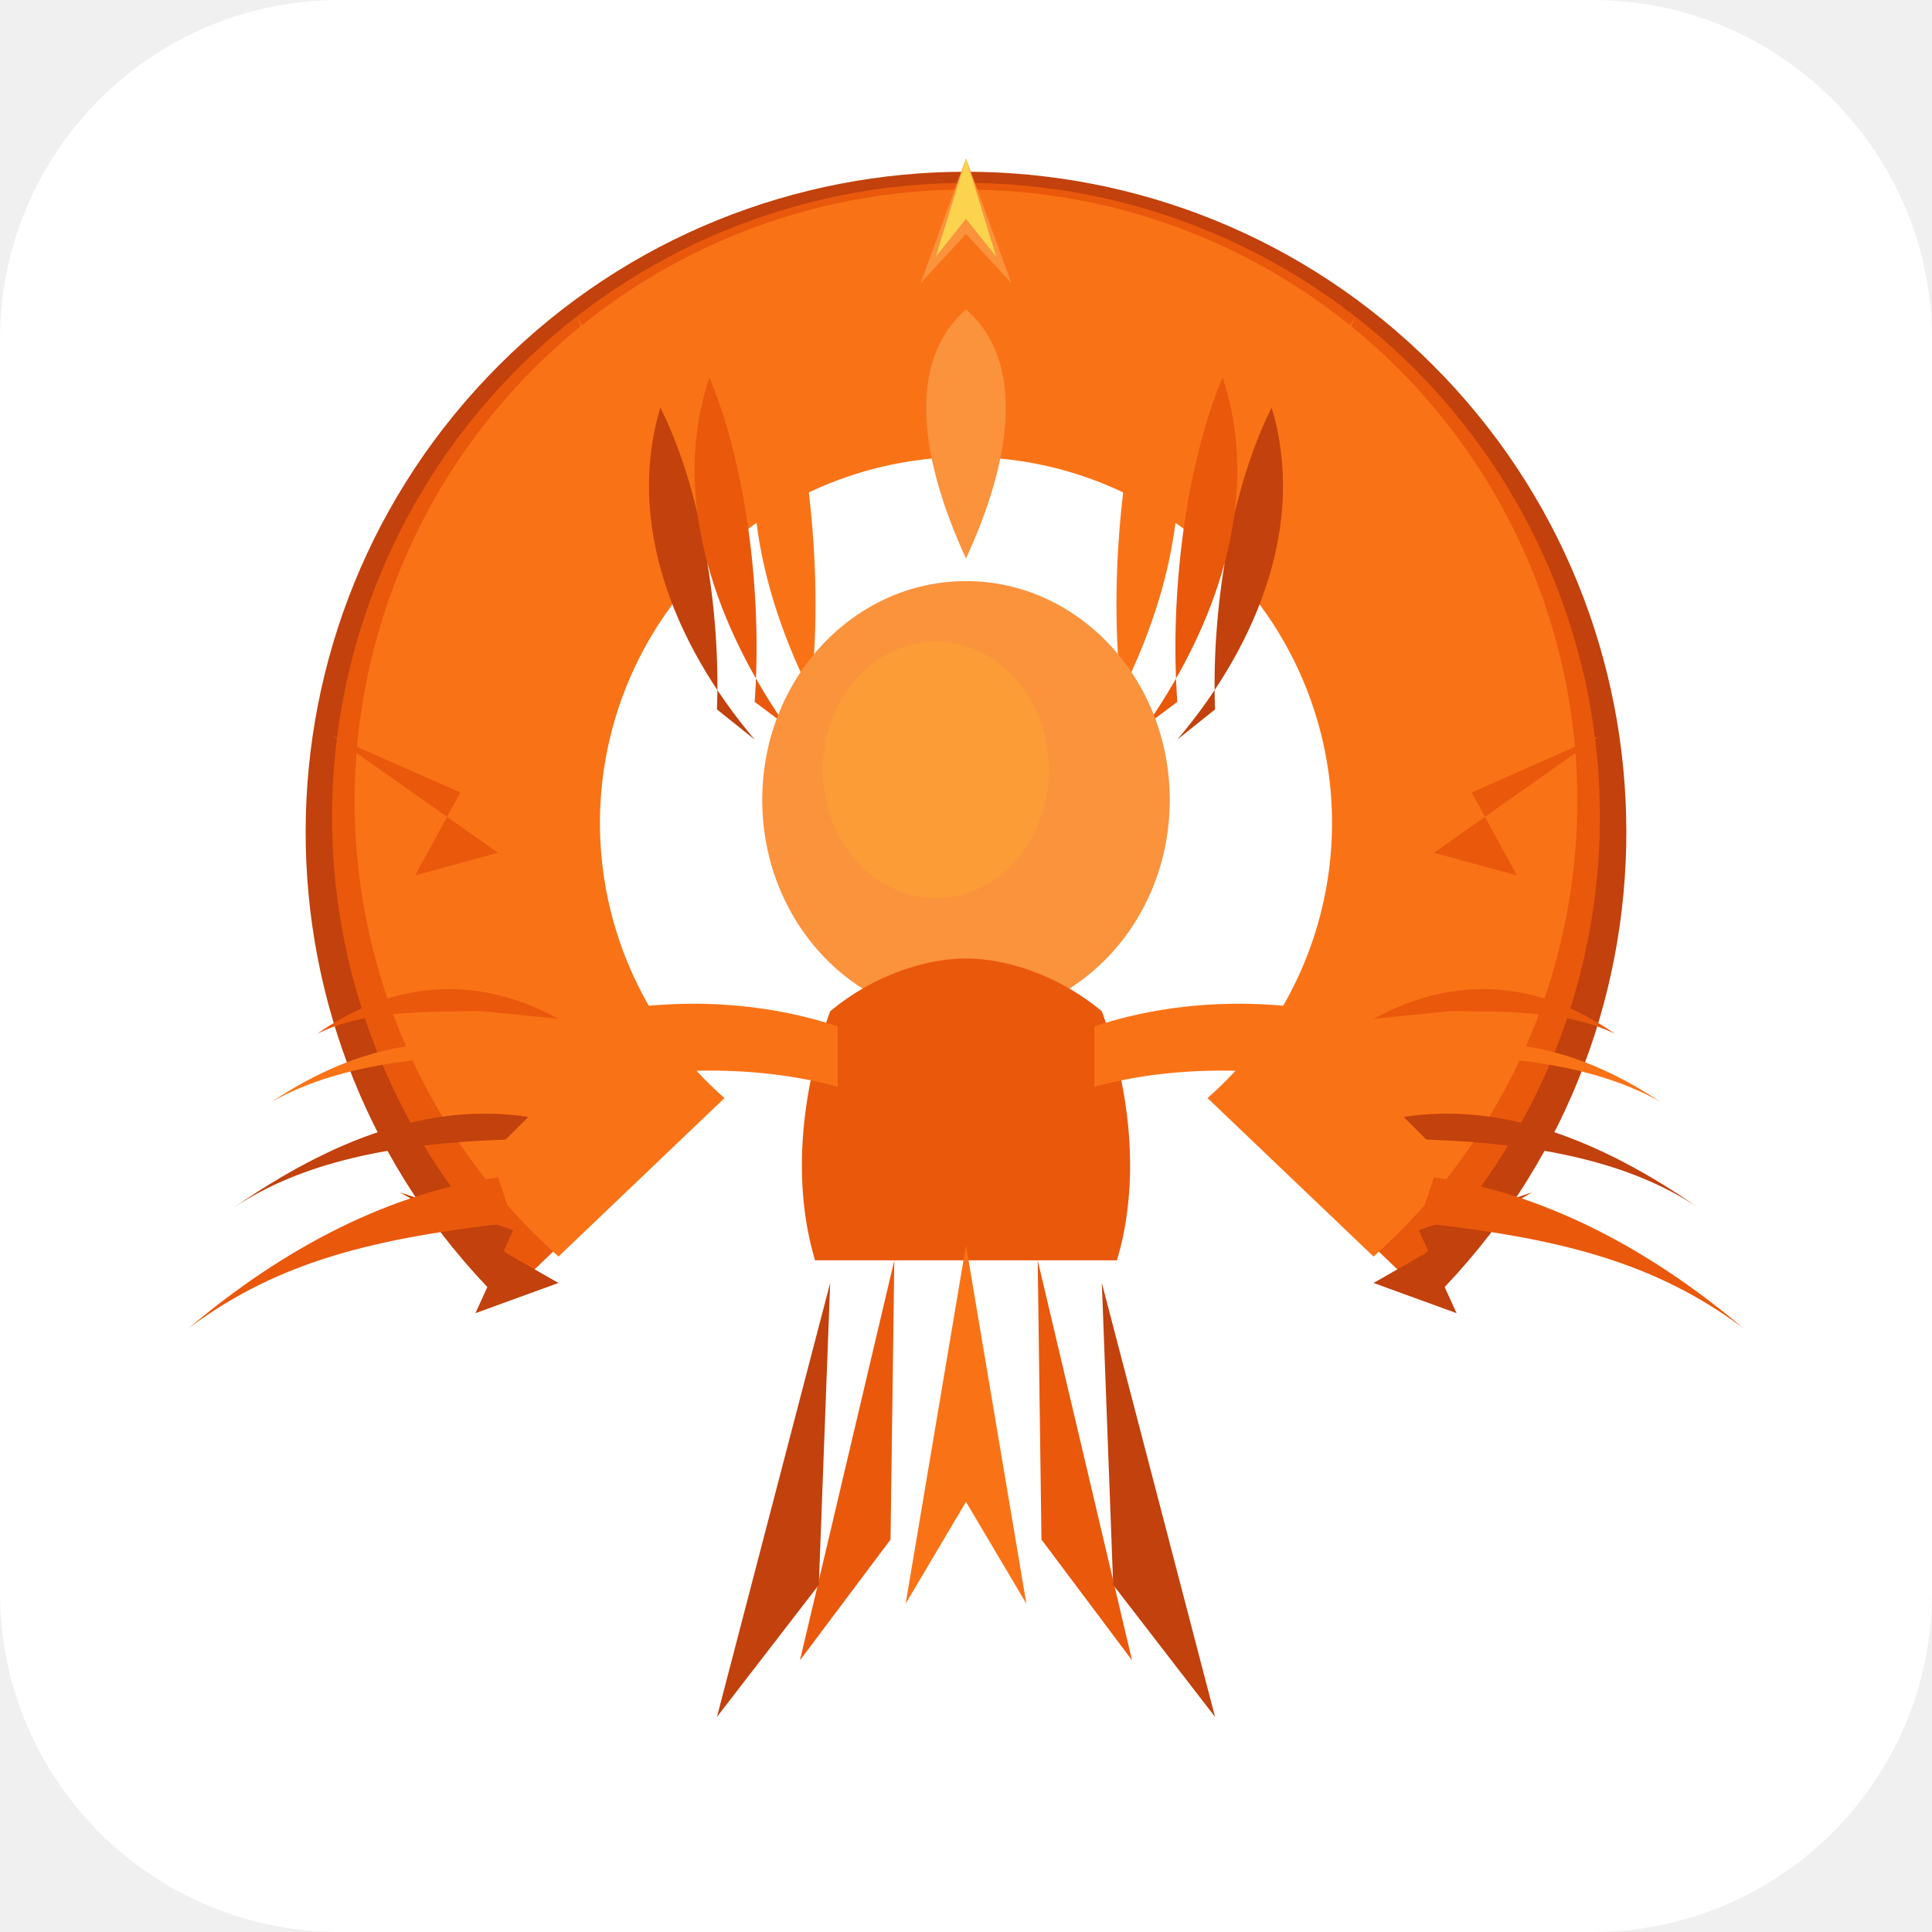
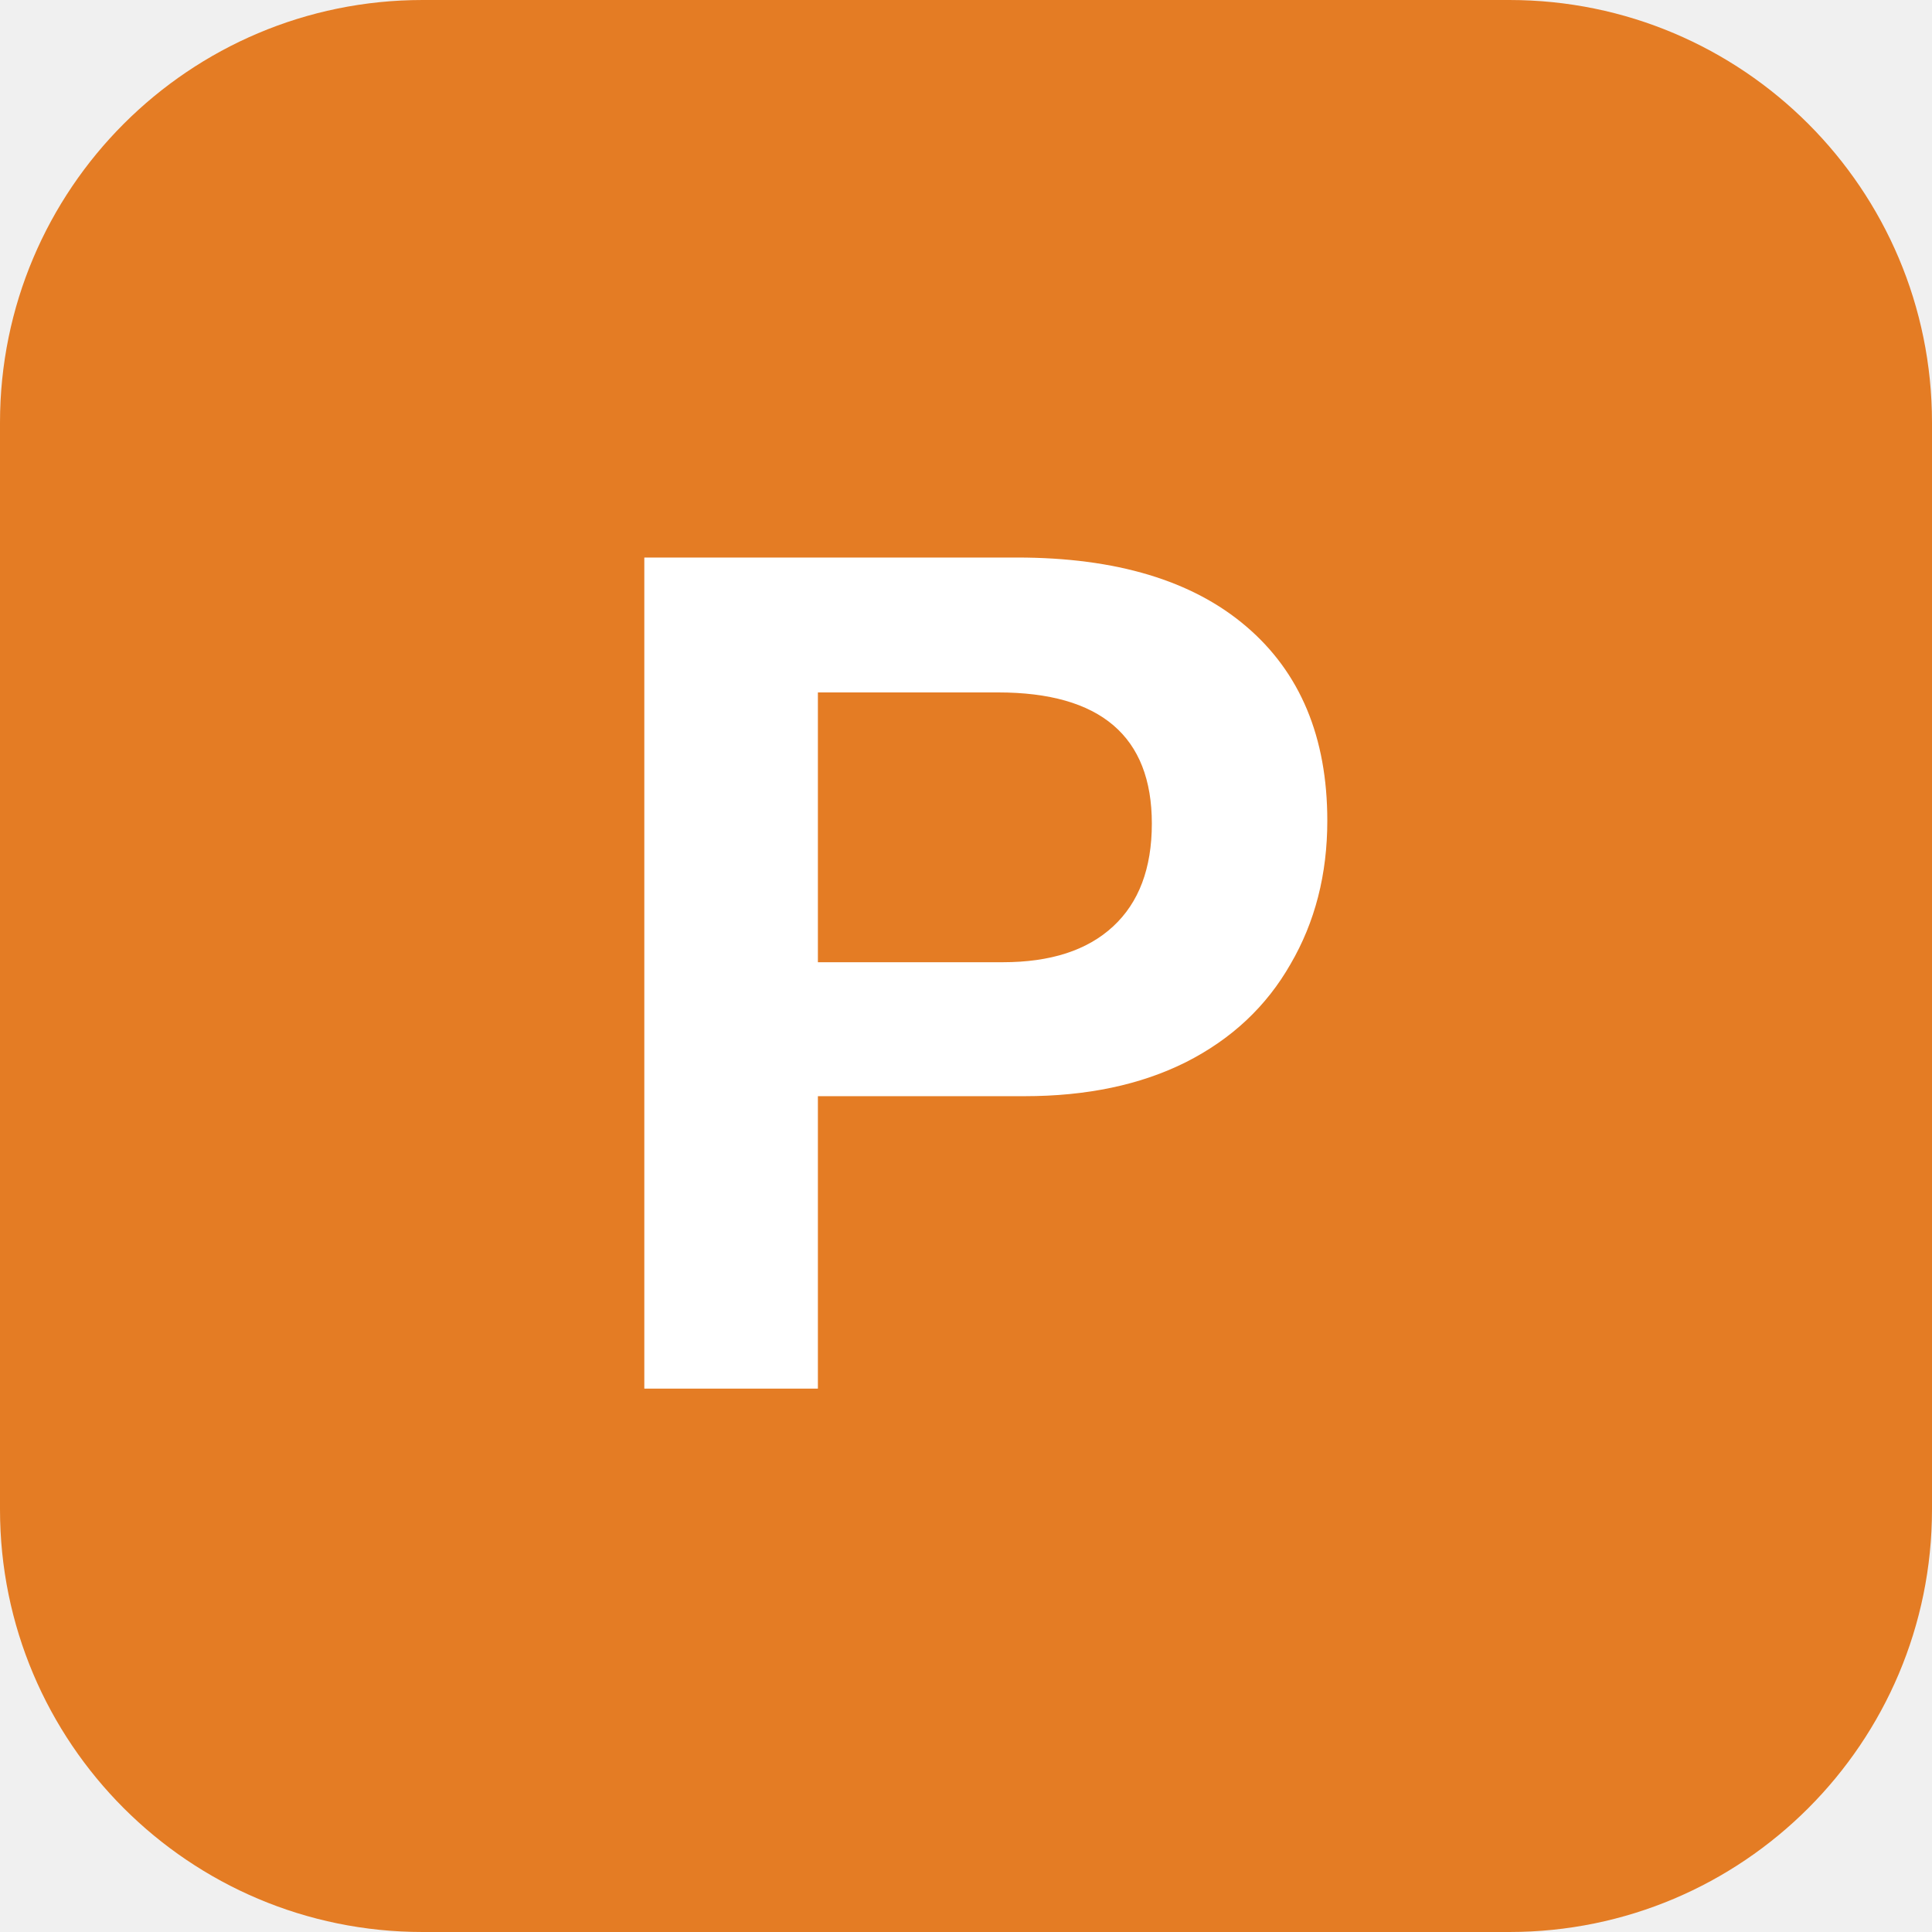
- <svg xmlns="http://www.w3.org/2000/svg" viewBox="0 0 512 512">
-   <rect width="512" height="512" rx="90" fill="#ffffff" />
-   <path d="M380 344 A175 175 0 1 0 132 344 L178 298 A110 110 0 1 1 334 298 Z" fill="#c2410c" />
-   <path d="M372 338 A168 168 0 1 0 140 338 L186 294 A103 103 0 1 1 326 294 Z" fill="#ea580c" />
-   <path d="M364 333 A162 162 0 1 0 148 333 L192 291 A97 97 0 1 1 320 291 Z" fill="#f97316" />
-   <path d="M256 42 L244 75 L256 62 L268 75 Z" fill="#fb923c" />
-   <path d="M256 42 L248 68 L256 58 L264 68 Z" fill="#fcd34d" />
-   <path d="M153 84 L165 118 L182 100 L176 126 Z" fill="#f97316" />
-   <path d="M359 84 L347 118 L330 100 L336 126 Z" fill="#f97316" />
-   <path d="M88 195 L122 210 L110 232 L132 226 Z" fill="#ea580c" />
-   <path d="M424 195 L390 210 L402 232 L380 226 Z" fill="#ea580c" />
-   <path d="M106 316 L136 326 L126 348 L148 340 Z" fill="#c2410c" />
-   <path d="M406 316 L376 326 L386 348 L364 340 Z" fill="#c2410c" />
-   <path d="M200 196 C178 170 166 138 175 108 C186 130 191 162 190 188 Z" fill="#c2410c" />
-   <path d="M208 192 C188 163 178 130 188 100 C198 124 202 158 200 186 Z" fill="#ea580c" />
-   <path d="M216 186 C200 155 194 122 206 92 C215 118 218 155 215 182 Z" fill="#f97316" />
-   <path d="M312 196 C334 170 346 138 337 108 C326 130 321 162 322 188 Z" fill="#c2410c" />
-   <path d="M304 192 C324 163 334 130 324 100 C314 124 310 158 312 186 Z" fill="#ea580c" />
-   <path d="M296 186 C312 155 318 122 306 92 C297 118 294 155 297 182 Z" fill="#f97316" />
-   <path d="M256 148 C244 122 240 96 256 82 C272 96 268 122 256 148 Z" fill="#fb923c" />
-   <ellipse cx="256" cy="212" rx="54" ry="58" fill="#fb923c" />
-   <ellipse cx="248" cy="204" rx="30" ry="34" fill="#fbbf24" opacity="0.22" />
-   <path d="M220 268 C212 290 210 314 216 334 L296 334 C302 314 300 290 292 268 C280 258 266 254 256 254 C246 254 232 258 220 268 Z" fill="#ea580c" />
-   <path d="M222 272 C198 264 170 264 144 272 L146 290 C172 282 200 282 222 288 Z" fill="#f97316" />
-   <path d="M148 270 C126 258 104 260 84 274 C96 268 112 268 128 268 Z" fill="#ea580c" />
-   <path d="M144 282 C120 272 96 276 72 292 C86 284 106 280 128 280 Z" fill="#f97316" />
-   <path d="M140 296 C114 292 88 302 62 320 C80 308 104 303 134 302 Z" fill="#c2410c" />
-   <path d="M132 312 C104 316 76 330 50 352 C74 334 100 328 136 324 Z" fill="#ea580c" />
-   <path d="M290 272 C314 264 342 264 368 272 L366 290 C340 282 312 282 290 288 Z" fill="#f97316" />
-   <path d="M364 270 C386 258 408 260 428 274 C416 268 400 268 384 268 Z" fill="#ea580c" />
-   <path d="M368 282 C392 272 416 276 440 292 C426 284 406 280 384 280 Z" fill="#f97316" />
-   <path d="M372 296 C398 292 424 302 450 320 C432 308 408 303 378 302 Z" fill="#c2410c" />
-   <path d="M380 312 C408 316 436 330 462 352 C438 334 412 328 376 324 Z" fill="#ea580c" />
-   <path d="M256 330 L240 425 L256 398 L272 425 Z" fill="#f97316" />
-   <path d="M237 334 L212 440 L236 408 Z" fill="#ea580c" />
-   <path d="M275 334 L300 440 L276 408 Z" fill="#ea580c" />
-   <path d="M220 340 L190 455 L217 420 Z" fill="#c2410c" />
-   <path d="M292 340 L322 455 L295 420 Z" fill="#c2410c" />
+ <svg xmlns="http://www.w3.org/2000/svg" viewBox="0 0 32 32">
+   <rect width="32" height="32" rx="7" fill="#e47c24" />
+   <text x="16" y="23" font-family="Arial,sans-serif" font-size="20" font-weight="800" text-anchor="middle" fill="#ffffff">P</text>
</svg>
